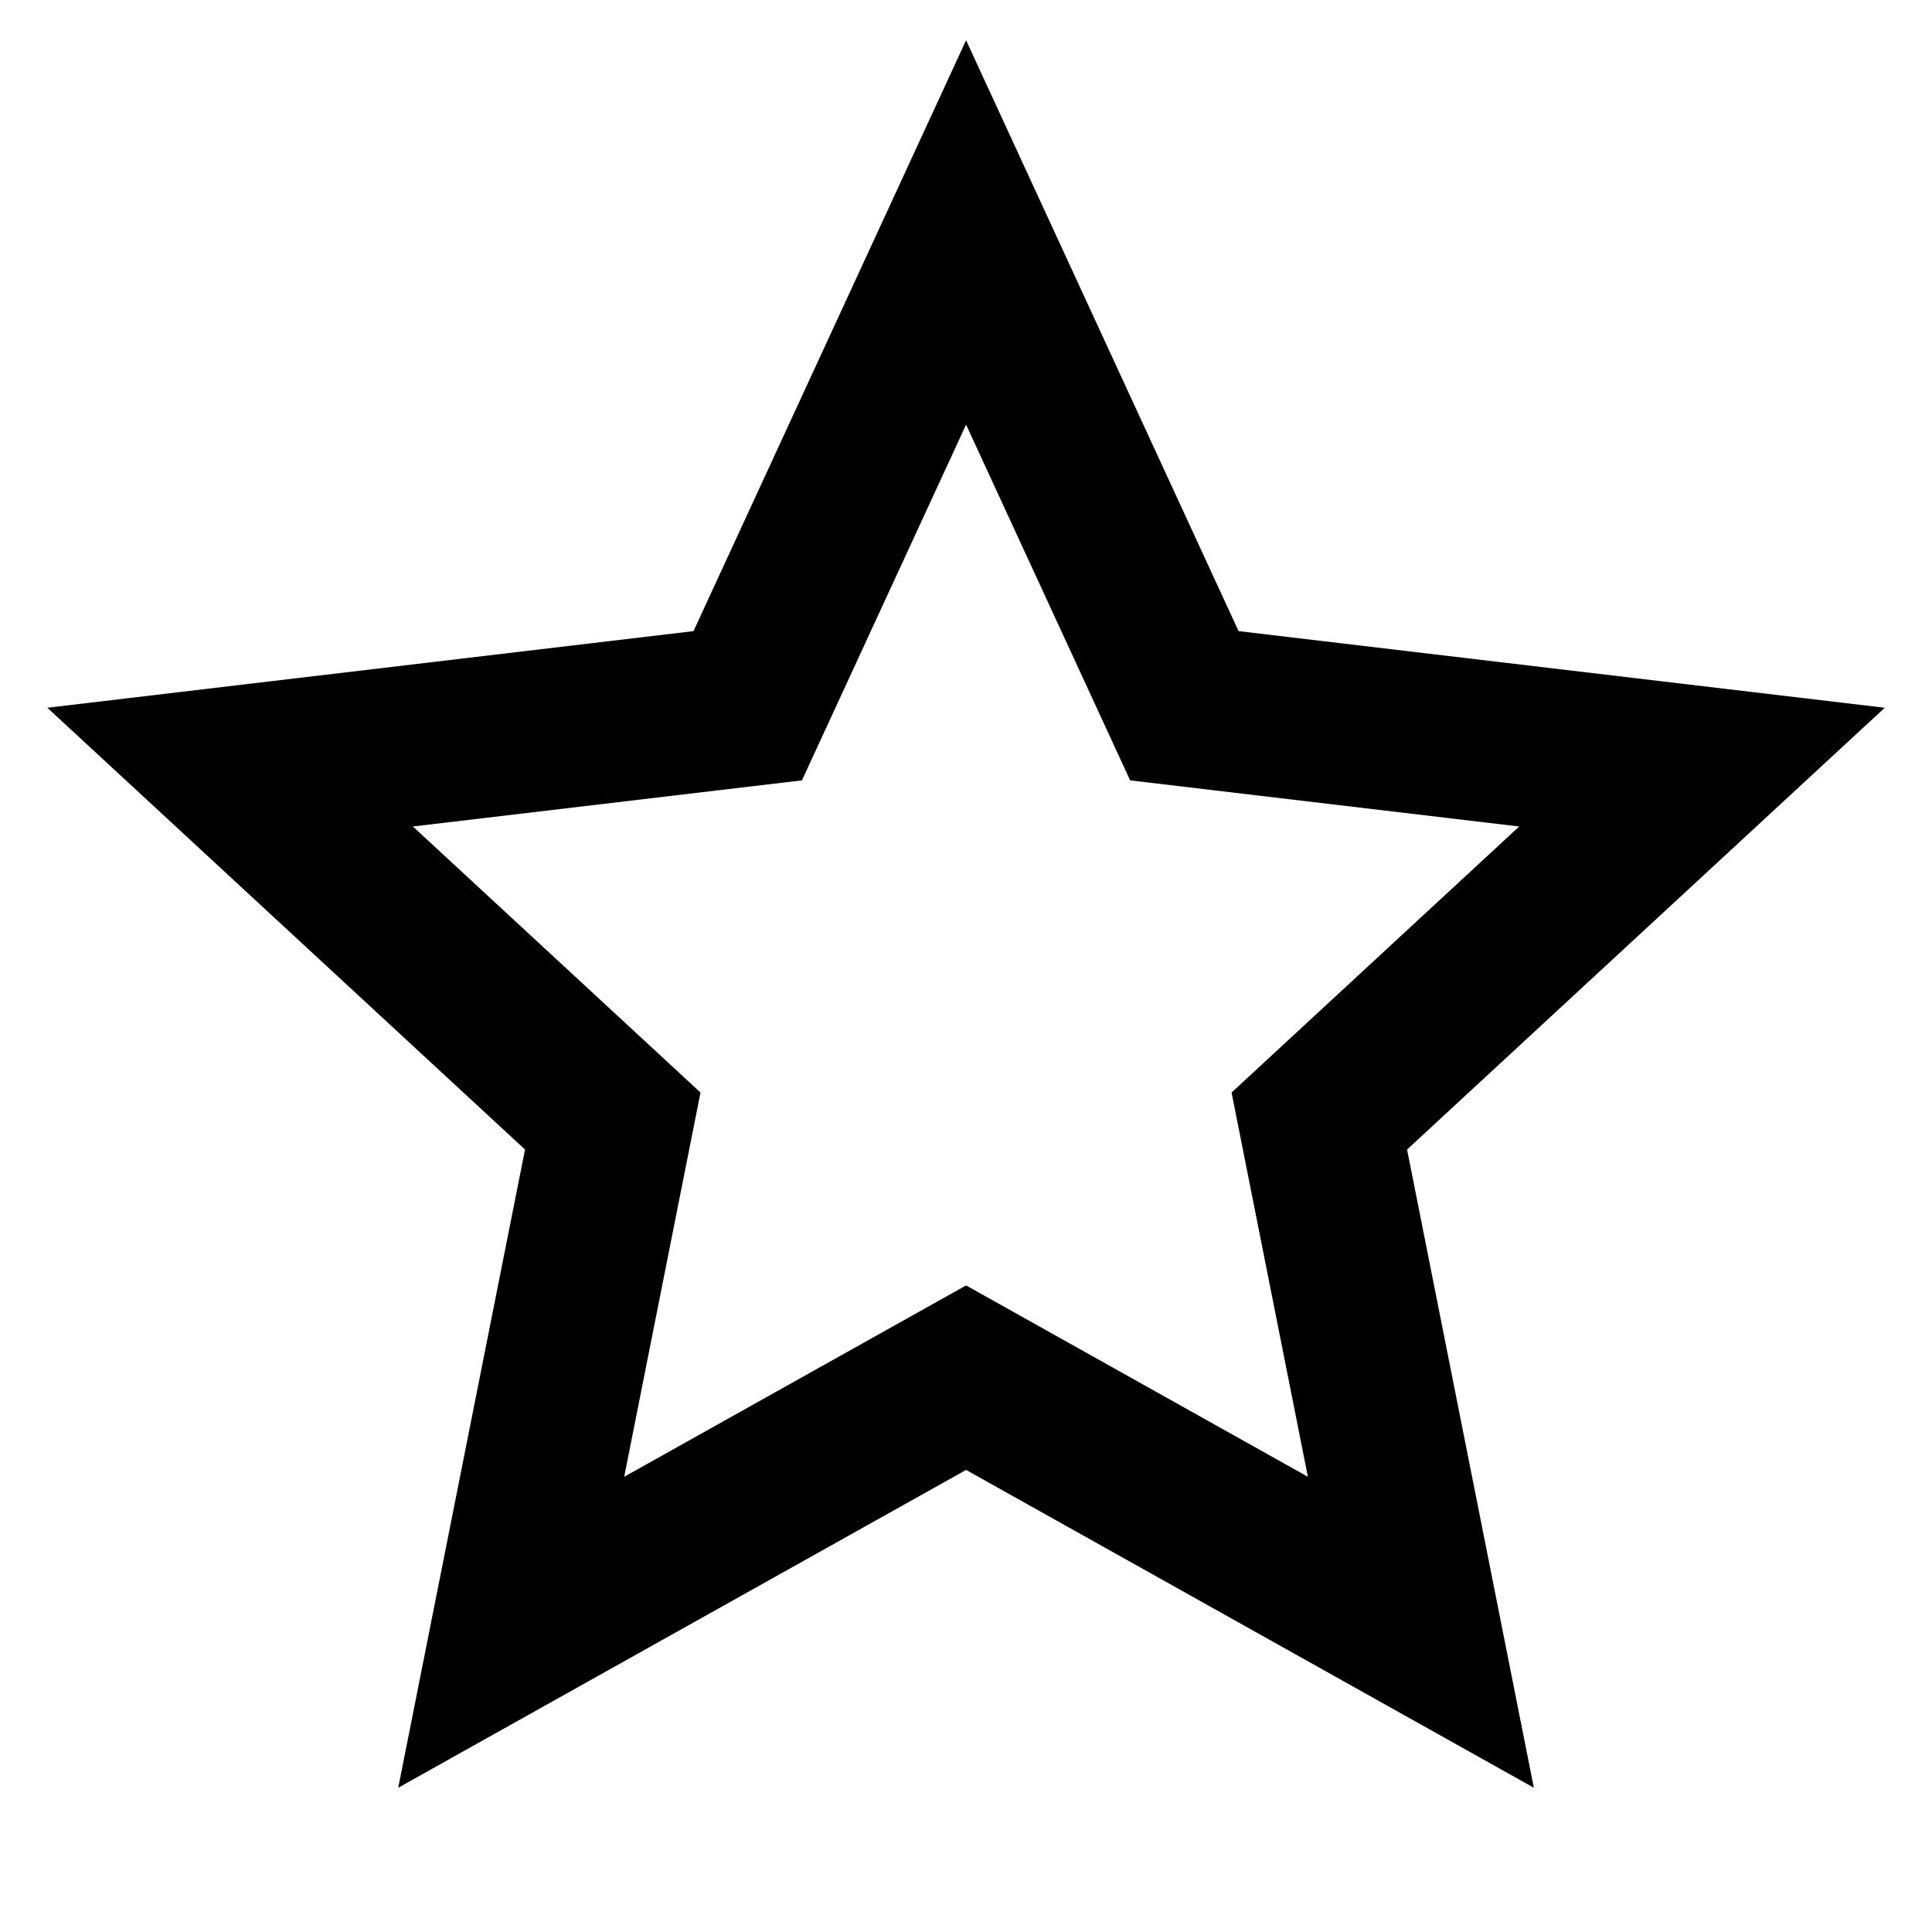
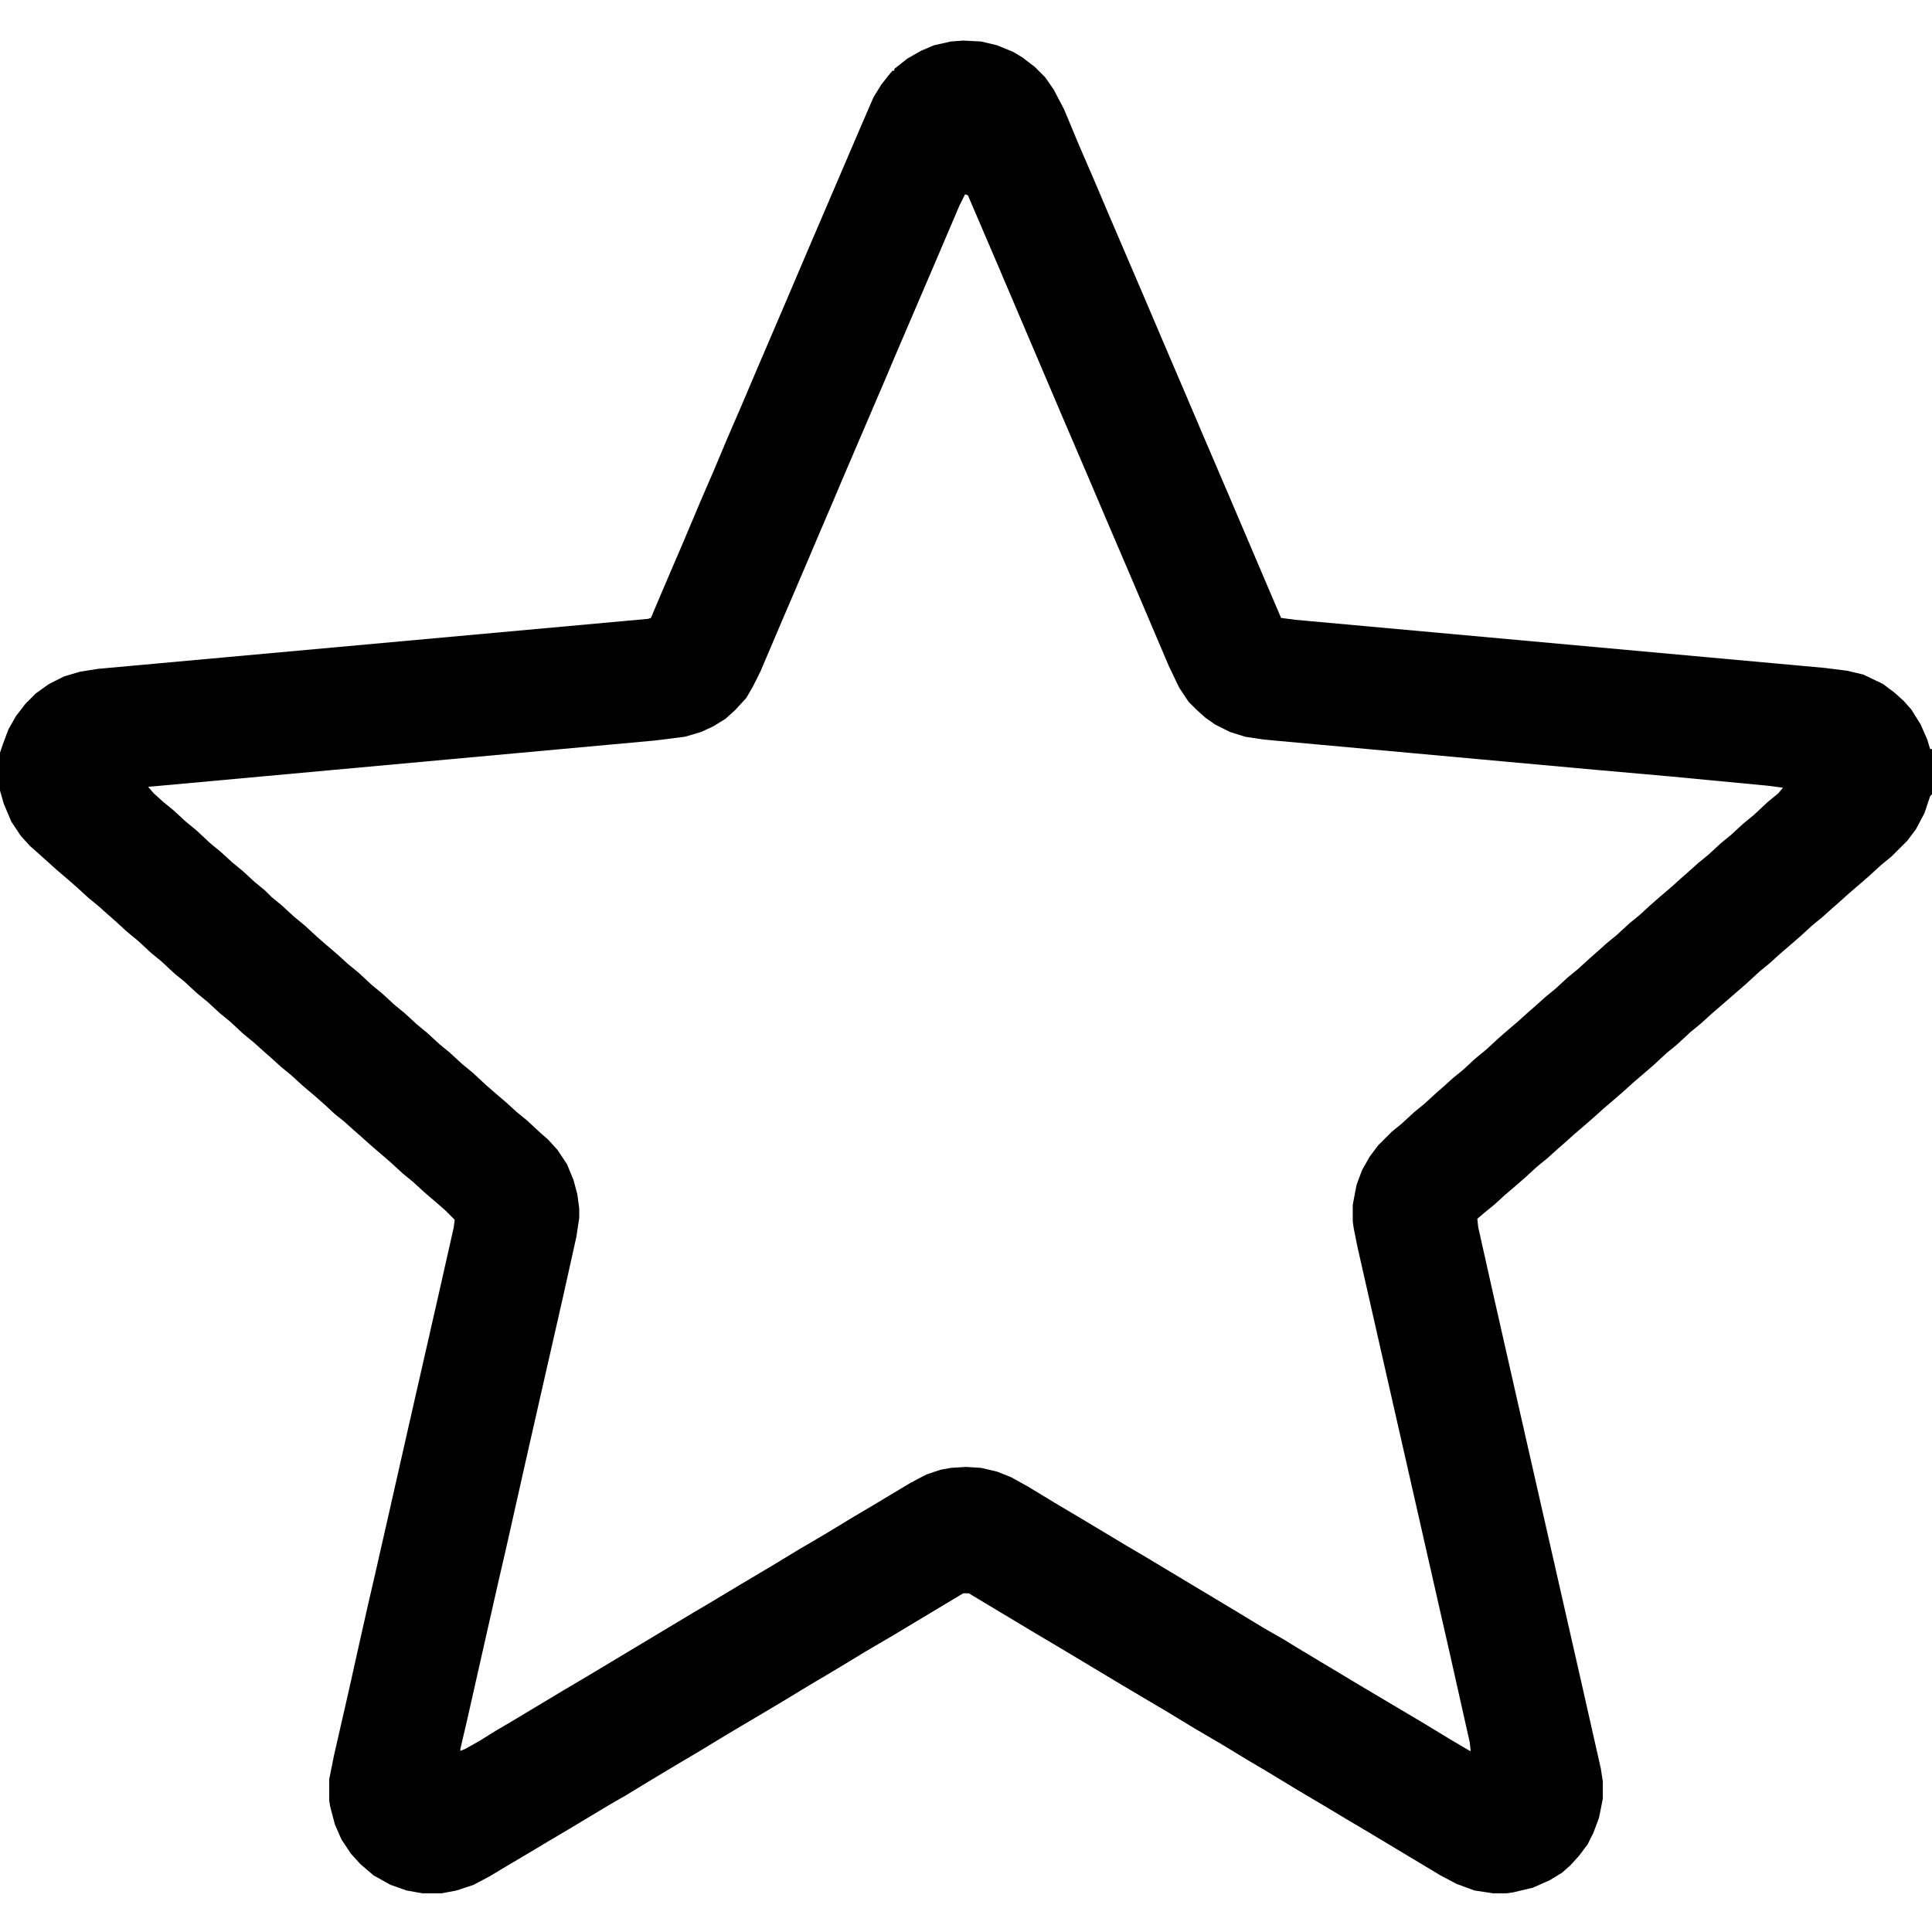
- <svg xmlns="http://www.w3.org/2000/svg" viewBox="0 0 24 24" fill="currentColor">
-   <path d="M12.001 18.26L4.947 22.208L6.522 14.28L0.588 8.792L8.615 7.84L12.001 0.5L15.386 7.84L23.413 8.792L17.479 14.28L19.054 22.208L12.001 18.26ZM12.001 15.968L16.247 18.345L15.299 13.572L18.872 10.267L14.039 9.694L12.001 5.275L9.962 9.694L5.129 10.267L8.702 13.572L7.754 18.345L12.001 15.968Z" />
+ <svg xmlns="http://www.w3.org/2000/svg" version="1.1" viewBox="0 0 2048 2048" width="1280" height="1280">
+   <path transform="translate(1021,43)" d="m0 0 19 1 17 4 17 7 10 6 13 10 11 11 9 13 11 21 15 36 16 37 17 40 39 91 23 54 15 35 23 54 27 63 46 108 9 21 15 2 561 51 24 3 17 4 21 10 12 9 10 9 8 9 10 16 7 16 3 10h2v48l-2 2-6 18-9 17-9 12-17 17-11 9-12 11-8 7-14 12-10 9-8 7-10 9-11 9-12 11-8 7-14 12-11 10-11 9-13 12-8 7-30 26-11 10-11 9-14 13-11 9-13 12-8 7-14 12-10 9-8 7-14 12-10 9-8 7-14 12-10 9-8 7-10 9-11 9-12 11-8 7-14 12-11 10-11 9-7 6 1 9 15 67 29 128 65 286 21 93 2 13v19l-4 20-6 16-6 12-9 12-9 10-9 8-13 8-18 8-21 5-7 1h-14l-20-3-19-7-17-9-75-45-27-16-20-12-32-19-28-17-22-13-28-17-29-17-28-17-22-13-32-19-60-36-27-16-70-42h-6l-75 45-29 17-28 17-32 19-28 17-59 35-28 17-27 16-25 15-28 17-14 8-45 27-22 13-15 9-32 19-15 9-17 9-18 6-16 3h-20l-17-3-17-6-18-10-14-12-10-11-10-15-7-16-5-19-1-6v-23l5-25 16-70 8-36 11-49 9-39 15-66 19-84 15-66 18-79 16-71 1-8-10-10-8-7-14-12-12-11-11-9-12-11-8-7-14-12-10-9-8-7-10-9-10-8-13-12-8-7-13-11-12-11-11-9-11-10-8-7-10-9-11-9-14-13-11-9-13-12-11-9-13-12-11-9-14-13-11-9-14-13-11-9-12-11-8-7-10-9-11-9-12-11-8-7-14-12-20-18-8-7-10-11-10-15-8-19-4-14v-40l3-9 6-16 8-14 10-13 11-11 14-10 16-8 17-5 19-3 583-53 3-1 11-26 24-56 19-45 13-30 13-31 19-44 11-26 33-77 23-54 57-133 13-30 8-13 7-9 5-6h2v-2l14-11 14-8 14-6 18-4zm2 163-6 12-23 54-45 105-11 26-45 105-11 26-15 35-14 33-24 56-23 54-8 16-7 12-12 13-10 9-13 8-13 6-17 5-32 4-525 48-12 1 6 7 10 9 11 9 13 12 11 9 15 14 11 9 12 11 11 9 13 12 11 9 7 7 11 9 13 12 11 9 13 12 8 7 14 12 11 10 11 9 14 13 11 9 13 12 11 9 13 12 11 9 13 12 11 9 13 12 11 9 14 13 8 7 14 12 11 10 11 9 14 13 8 7 10 11 10 15 7 17 4 15 2 15v10l-3 20-14 63-23 101-17 75-20 89-9 39-19 84-14 62-7 30v2l5-2 16-9 16-10 17-10 55-33 22-13 115-69 17-10 35-21 32-19 28-17 29-17 28-17 22-13 40-24 17-9 15-5 11-2 16-1 16 1 17 4 15 6 18 10 28 17 32 19 45 27 17 10 100 60 28 17 21 12 13 8 75 45 27 16 32 19 28 17 22 13h1l-1-9-22-98-13-57-22-97-40-176-22-97-4-20-1-7v-18l4-21 6-16 8-14 9-12 14-14 11-9 13-12 11-9 12-11 8-7 10-9 11-9 13-12 11-9 13-12 8-7 14-12 10-9 8-7 10-9 11-9 13-12 11-9 12-11 8-7 10-9 11-9 13-12 11-9 12-11 8-7 14-12 10-9 8-7 10-9 11-9 13-12 11-9 13-12 11-9 15-14 11-9 5-6-15-2-105-10-79-7-121-11-230-21-20-3-16-5-16-8-10-7-10-9-8-8-10-15-11-23-43-101-21-49-23-54-27-63-69-162-30-70z" />
</svg>
